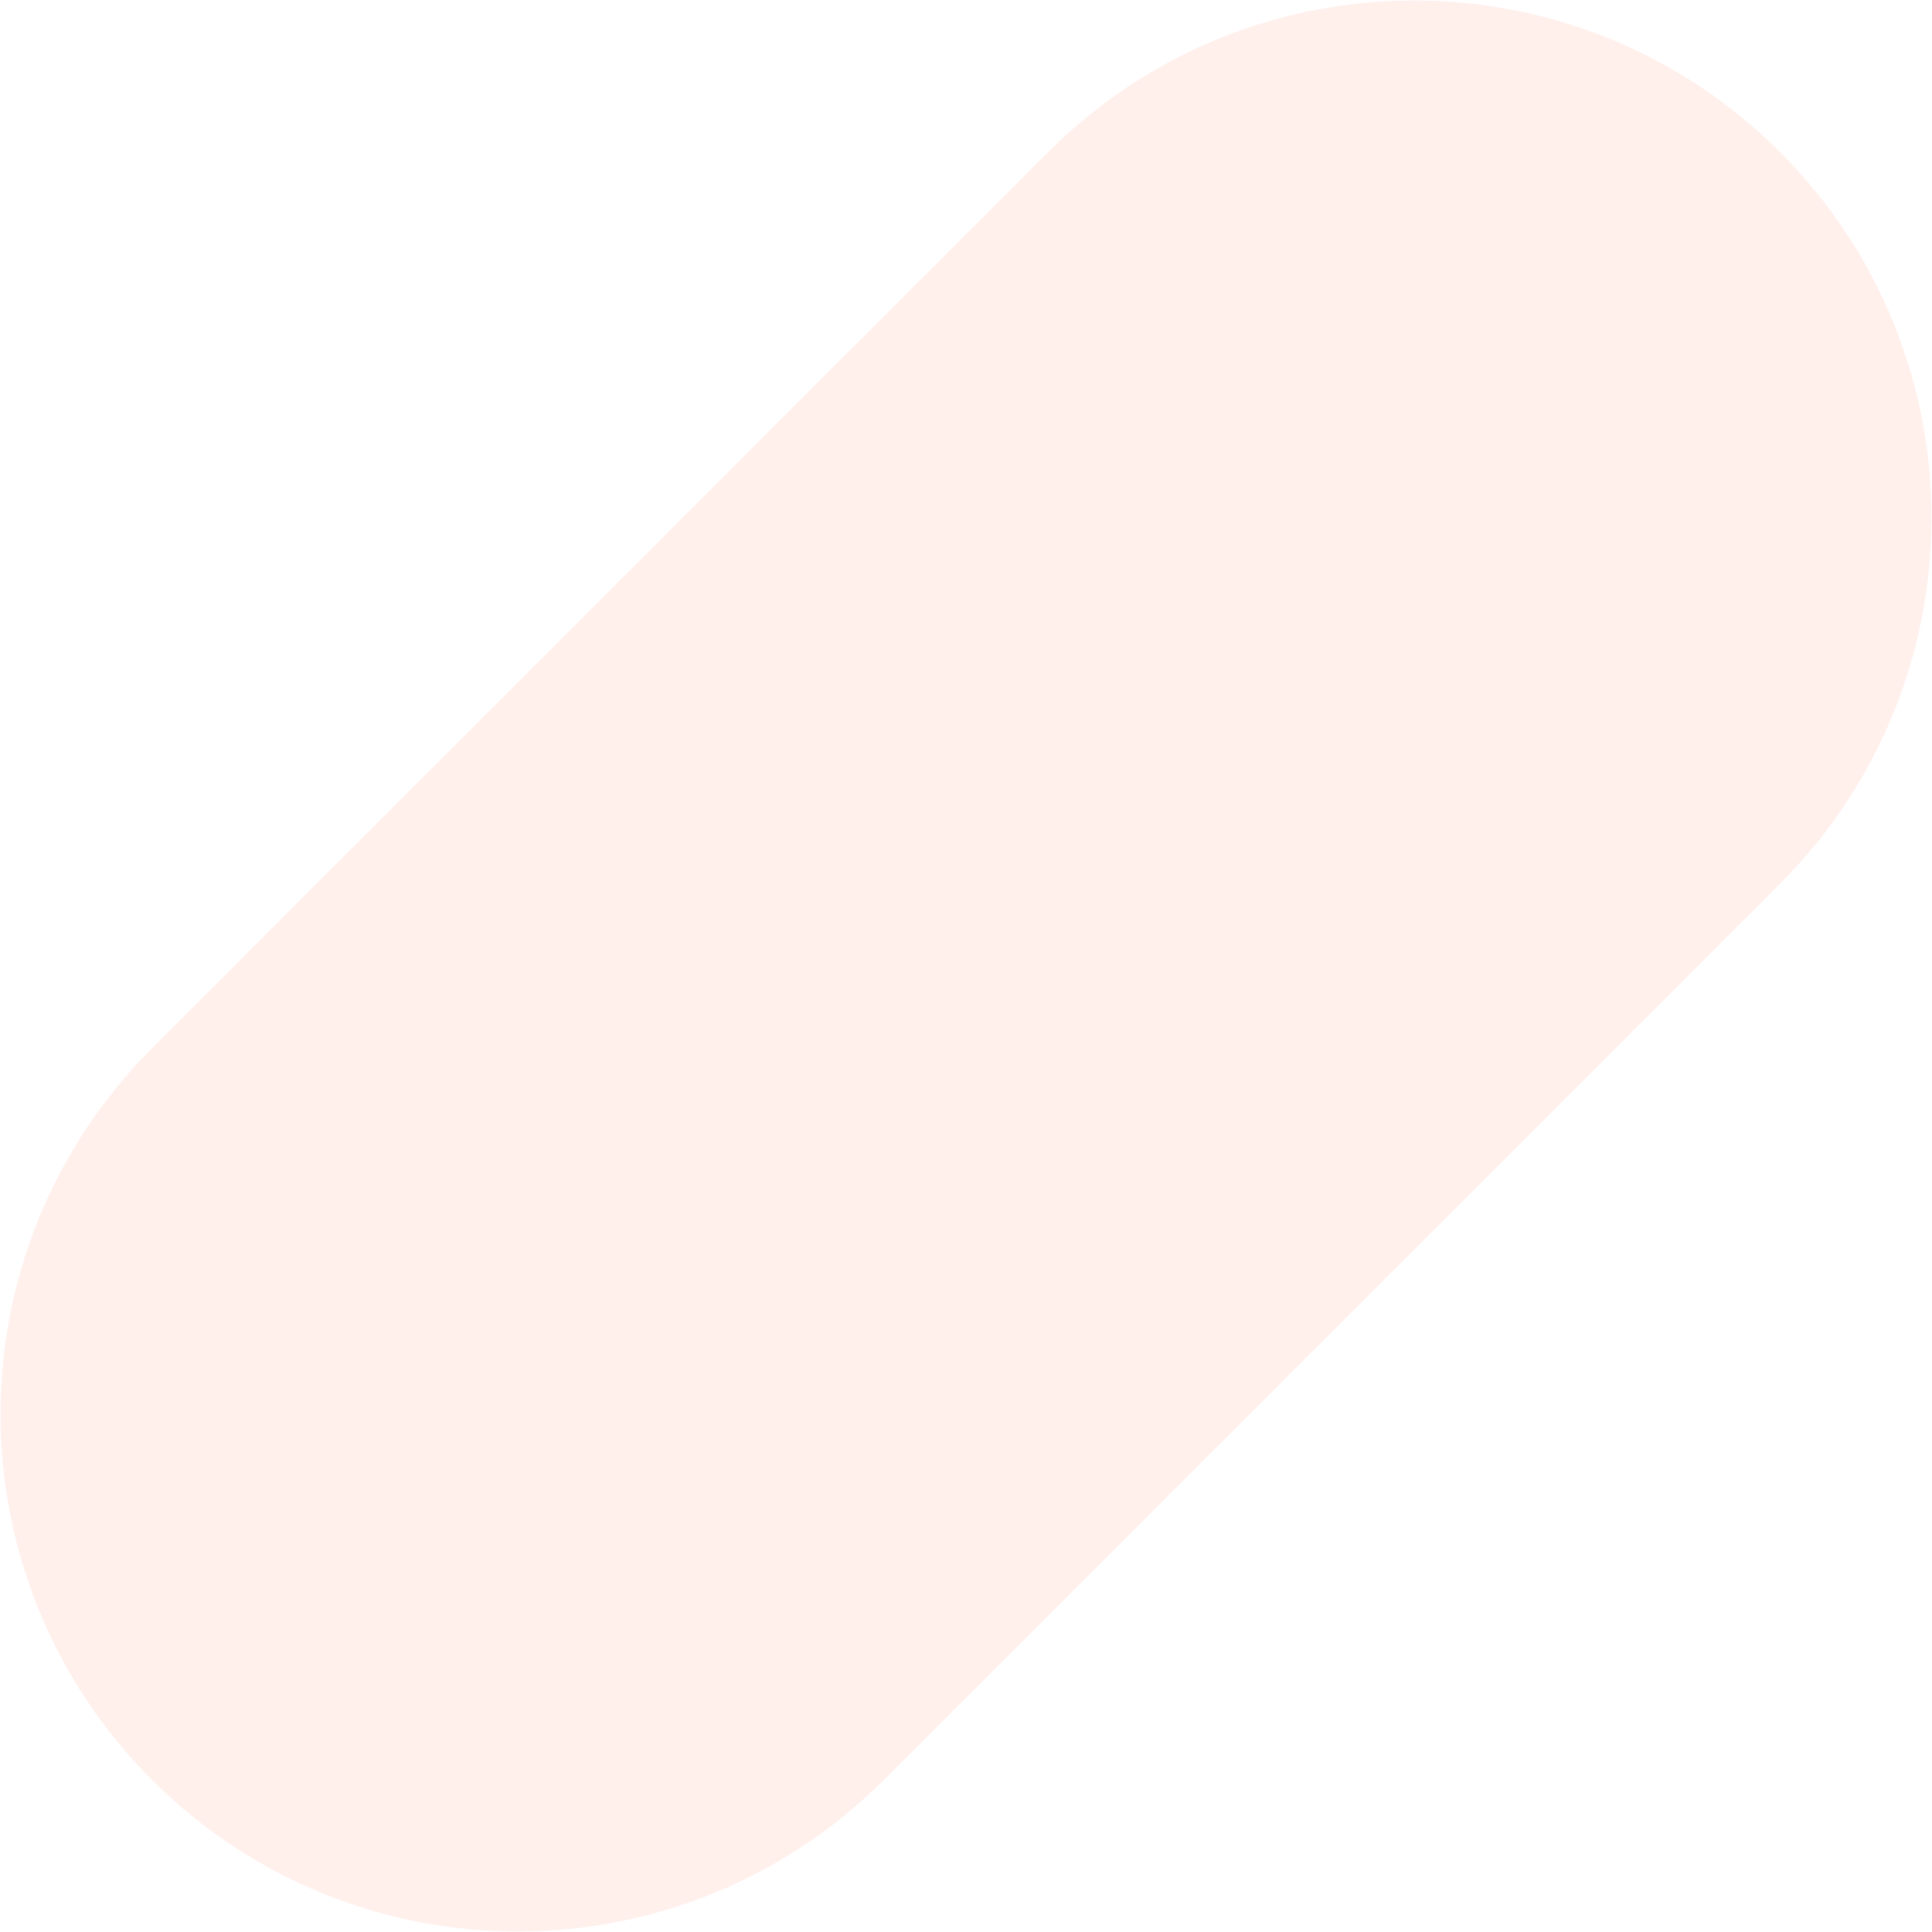
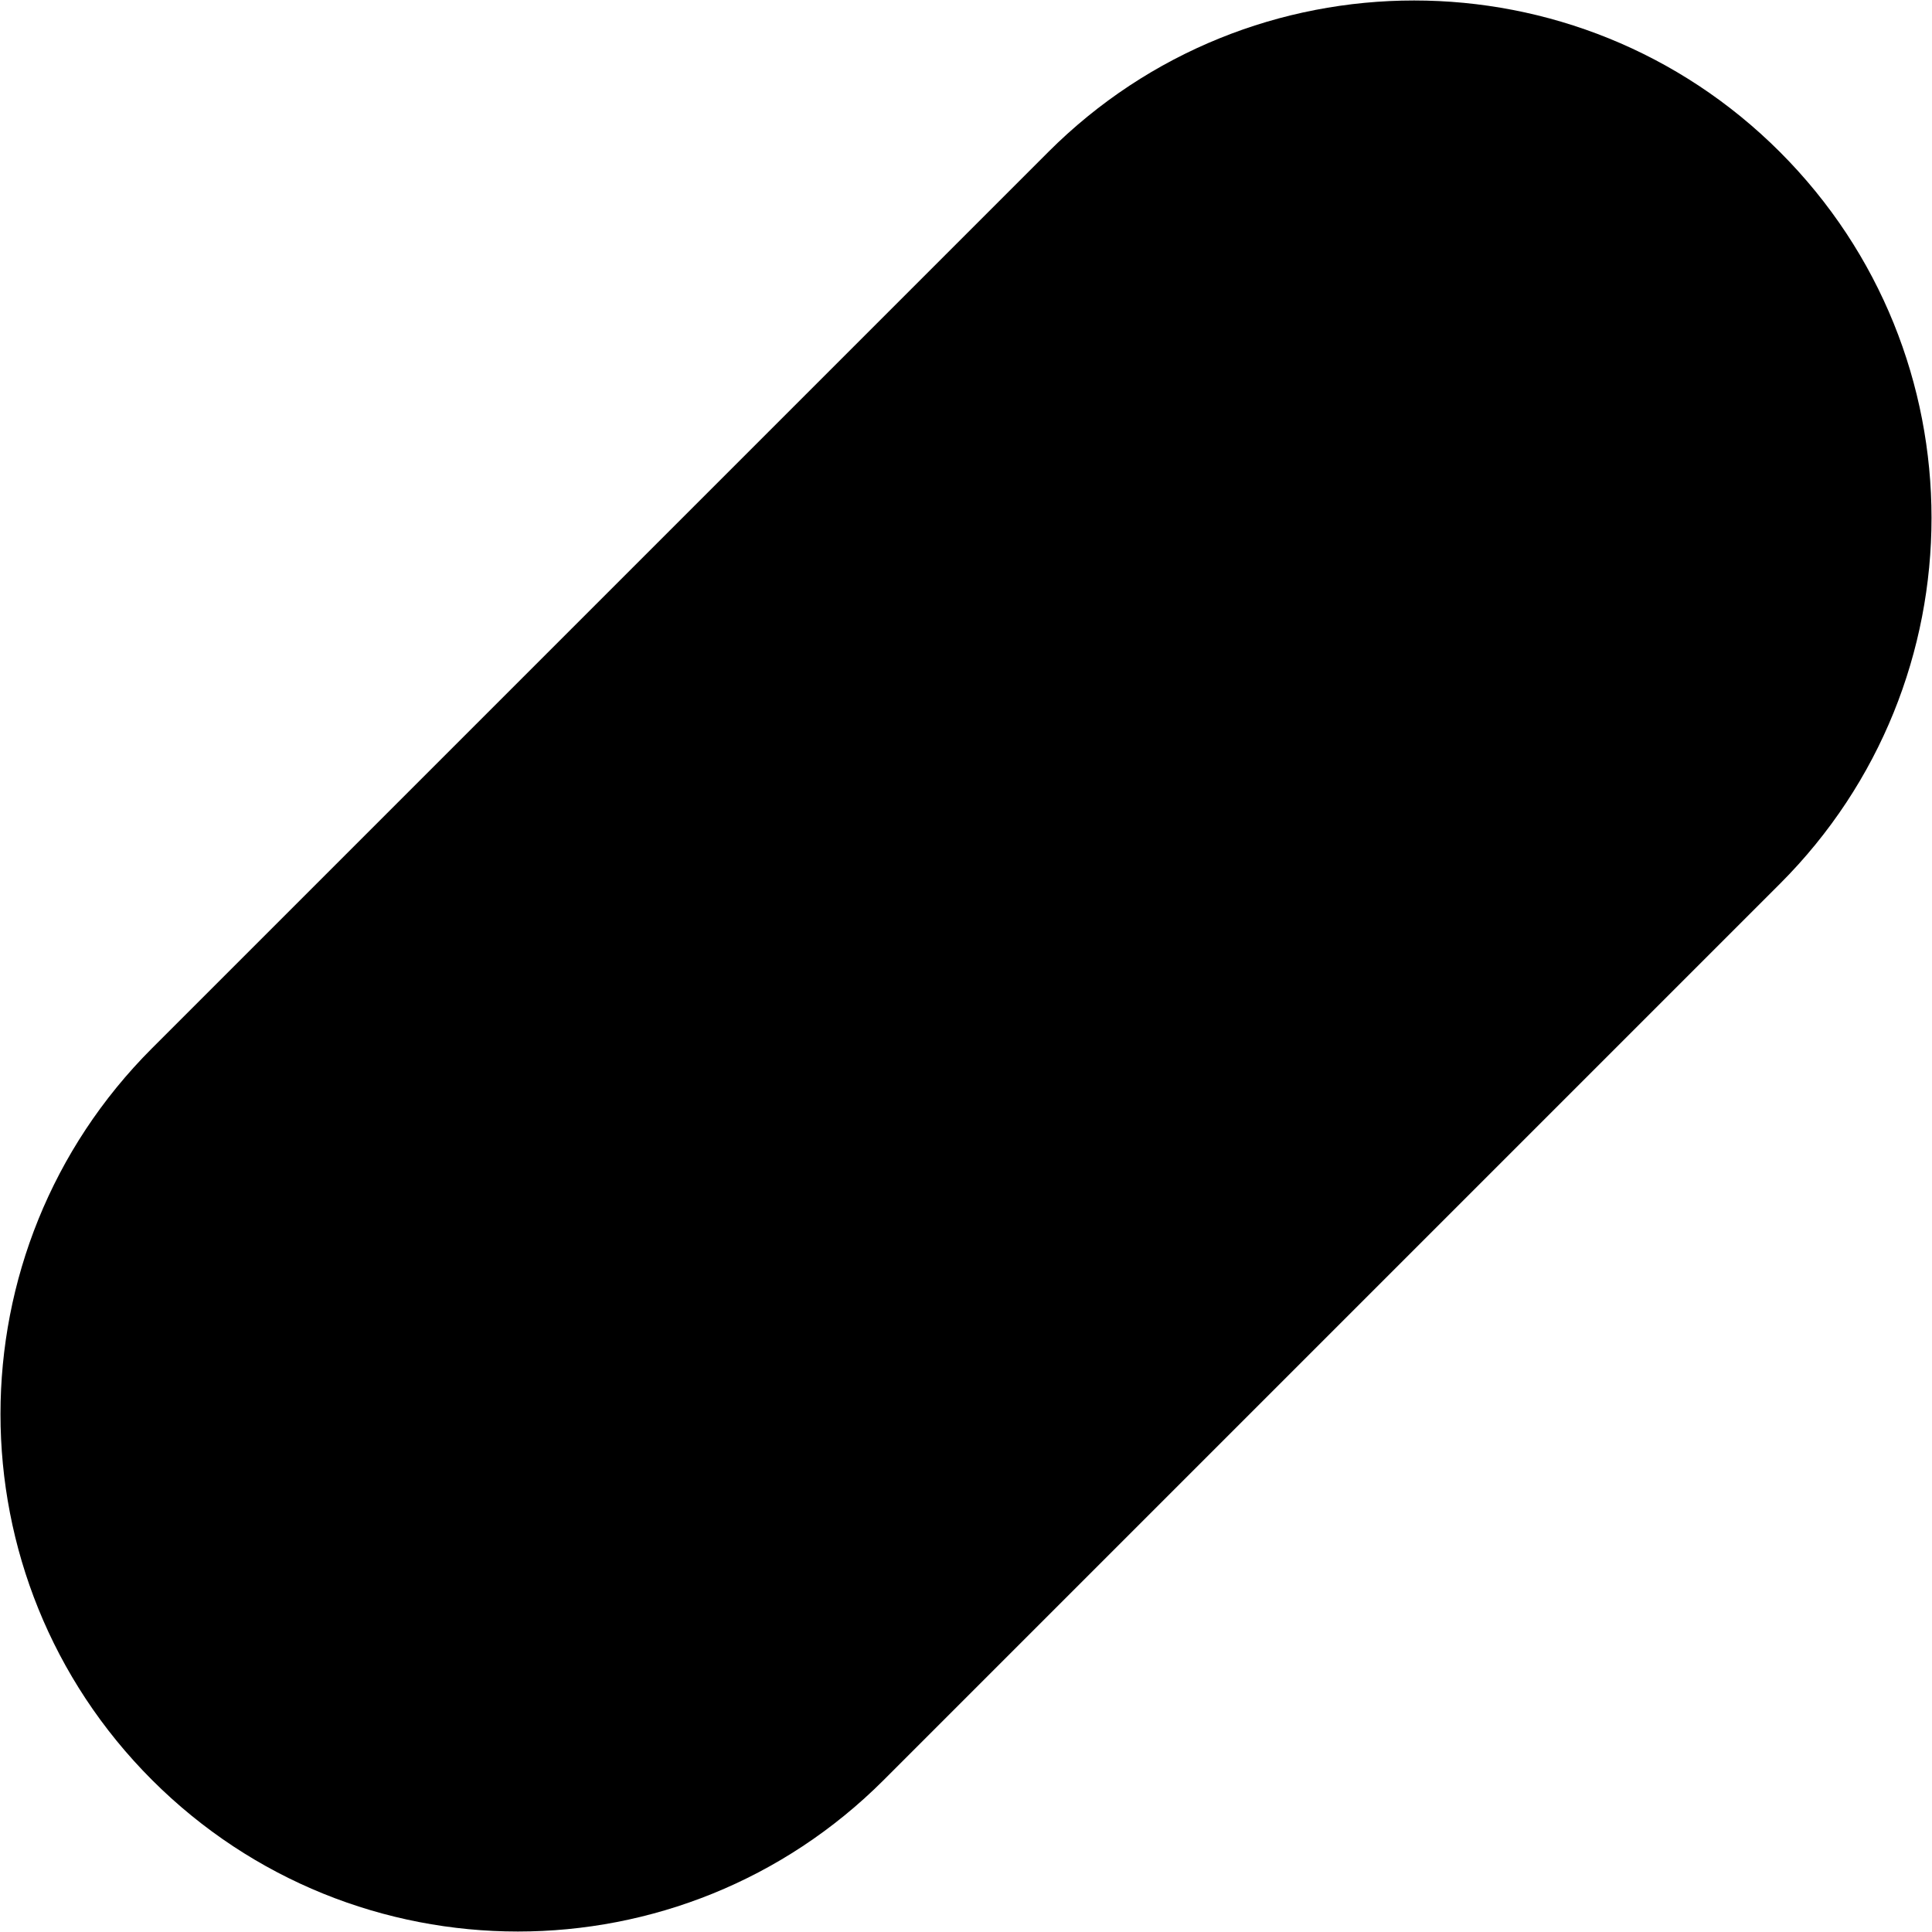
<svg xmlns="http://www.w3.org/2000/svg" width="814" height="814">
-   <rect width="436" height="970" x="774" y="-62" fill="#FFF0EC" fill-rule="evenodd" rx="218" transform="rotate(45 718.814 -291.157)" />
+   <rect width="436" height="970" x="774" y="-62" fill="current" fill-rule="evenodd" rx="218" transform="rotate(45 718.814 -291.157)" />
</svg>
